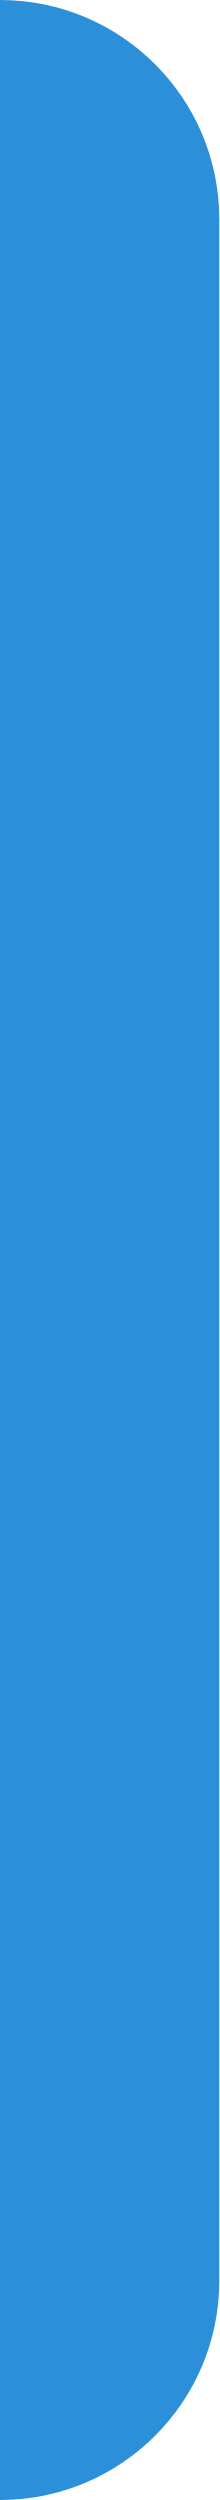
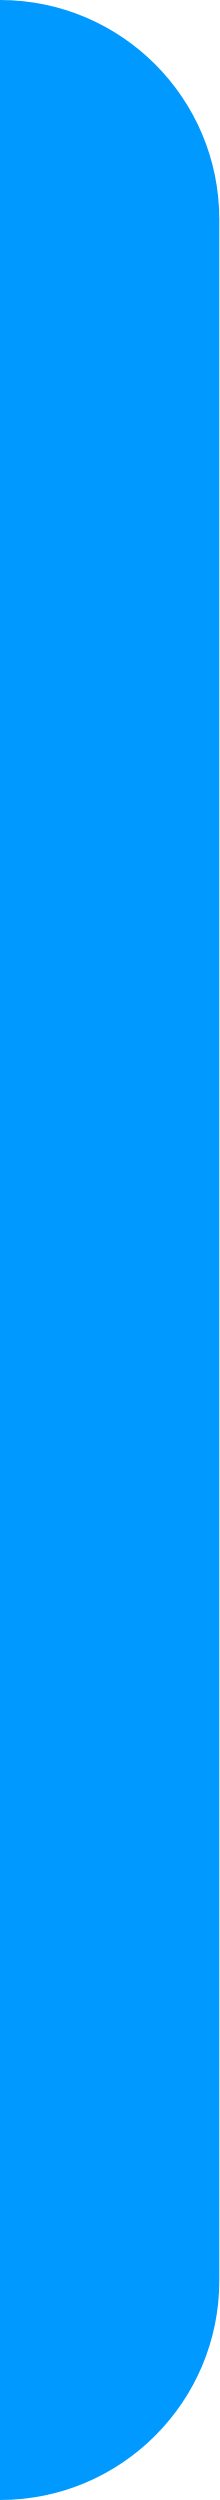
<svg xmlns="http://www.w3.org/2000/svg" width="10" height="114" viewBox="0 0 10 114" fill="none">
-   <path d="M0 114L-4.9831e-06 0V0C5.523 -2.41411e-07 10 4.477 10 10L10 104C10 109.523 5.523 114 0 114V114Z" fill="#2B90D9" />
+   <path d="M0 114L-4.9831e-06 0V0C5.523 -2.41411e-07 10 4.477 10 10L10 104C10 109.523 5.523 114 0 114V114Z" fill="#0099FF" />
</svg>
